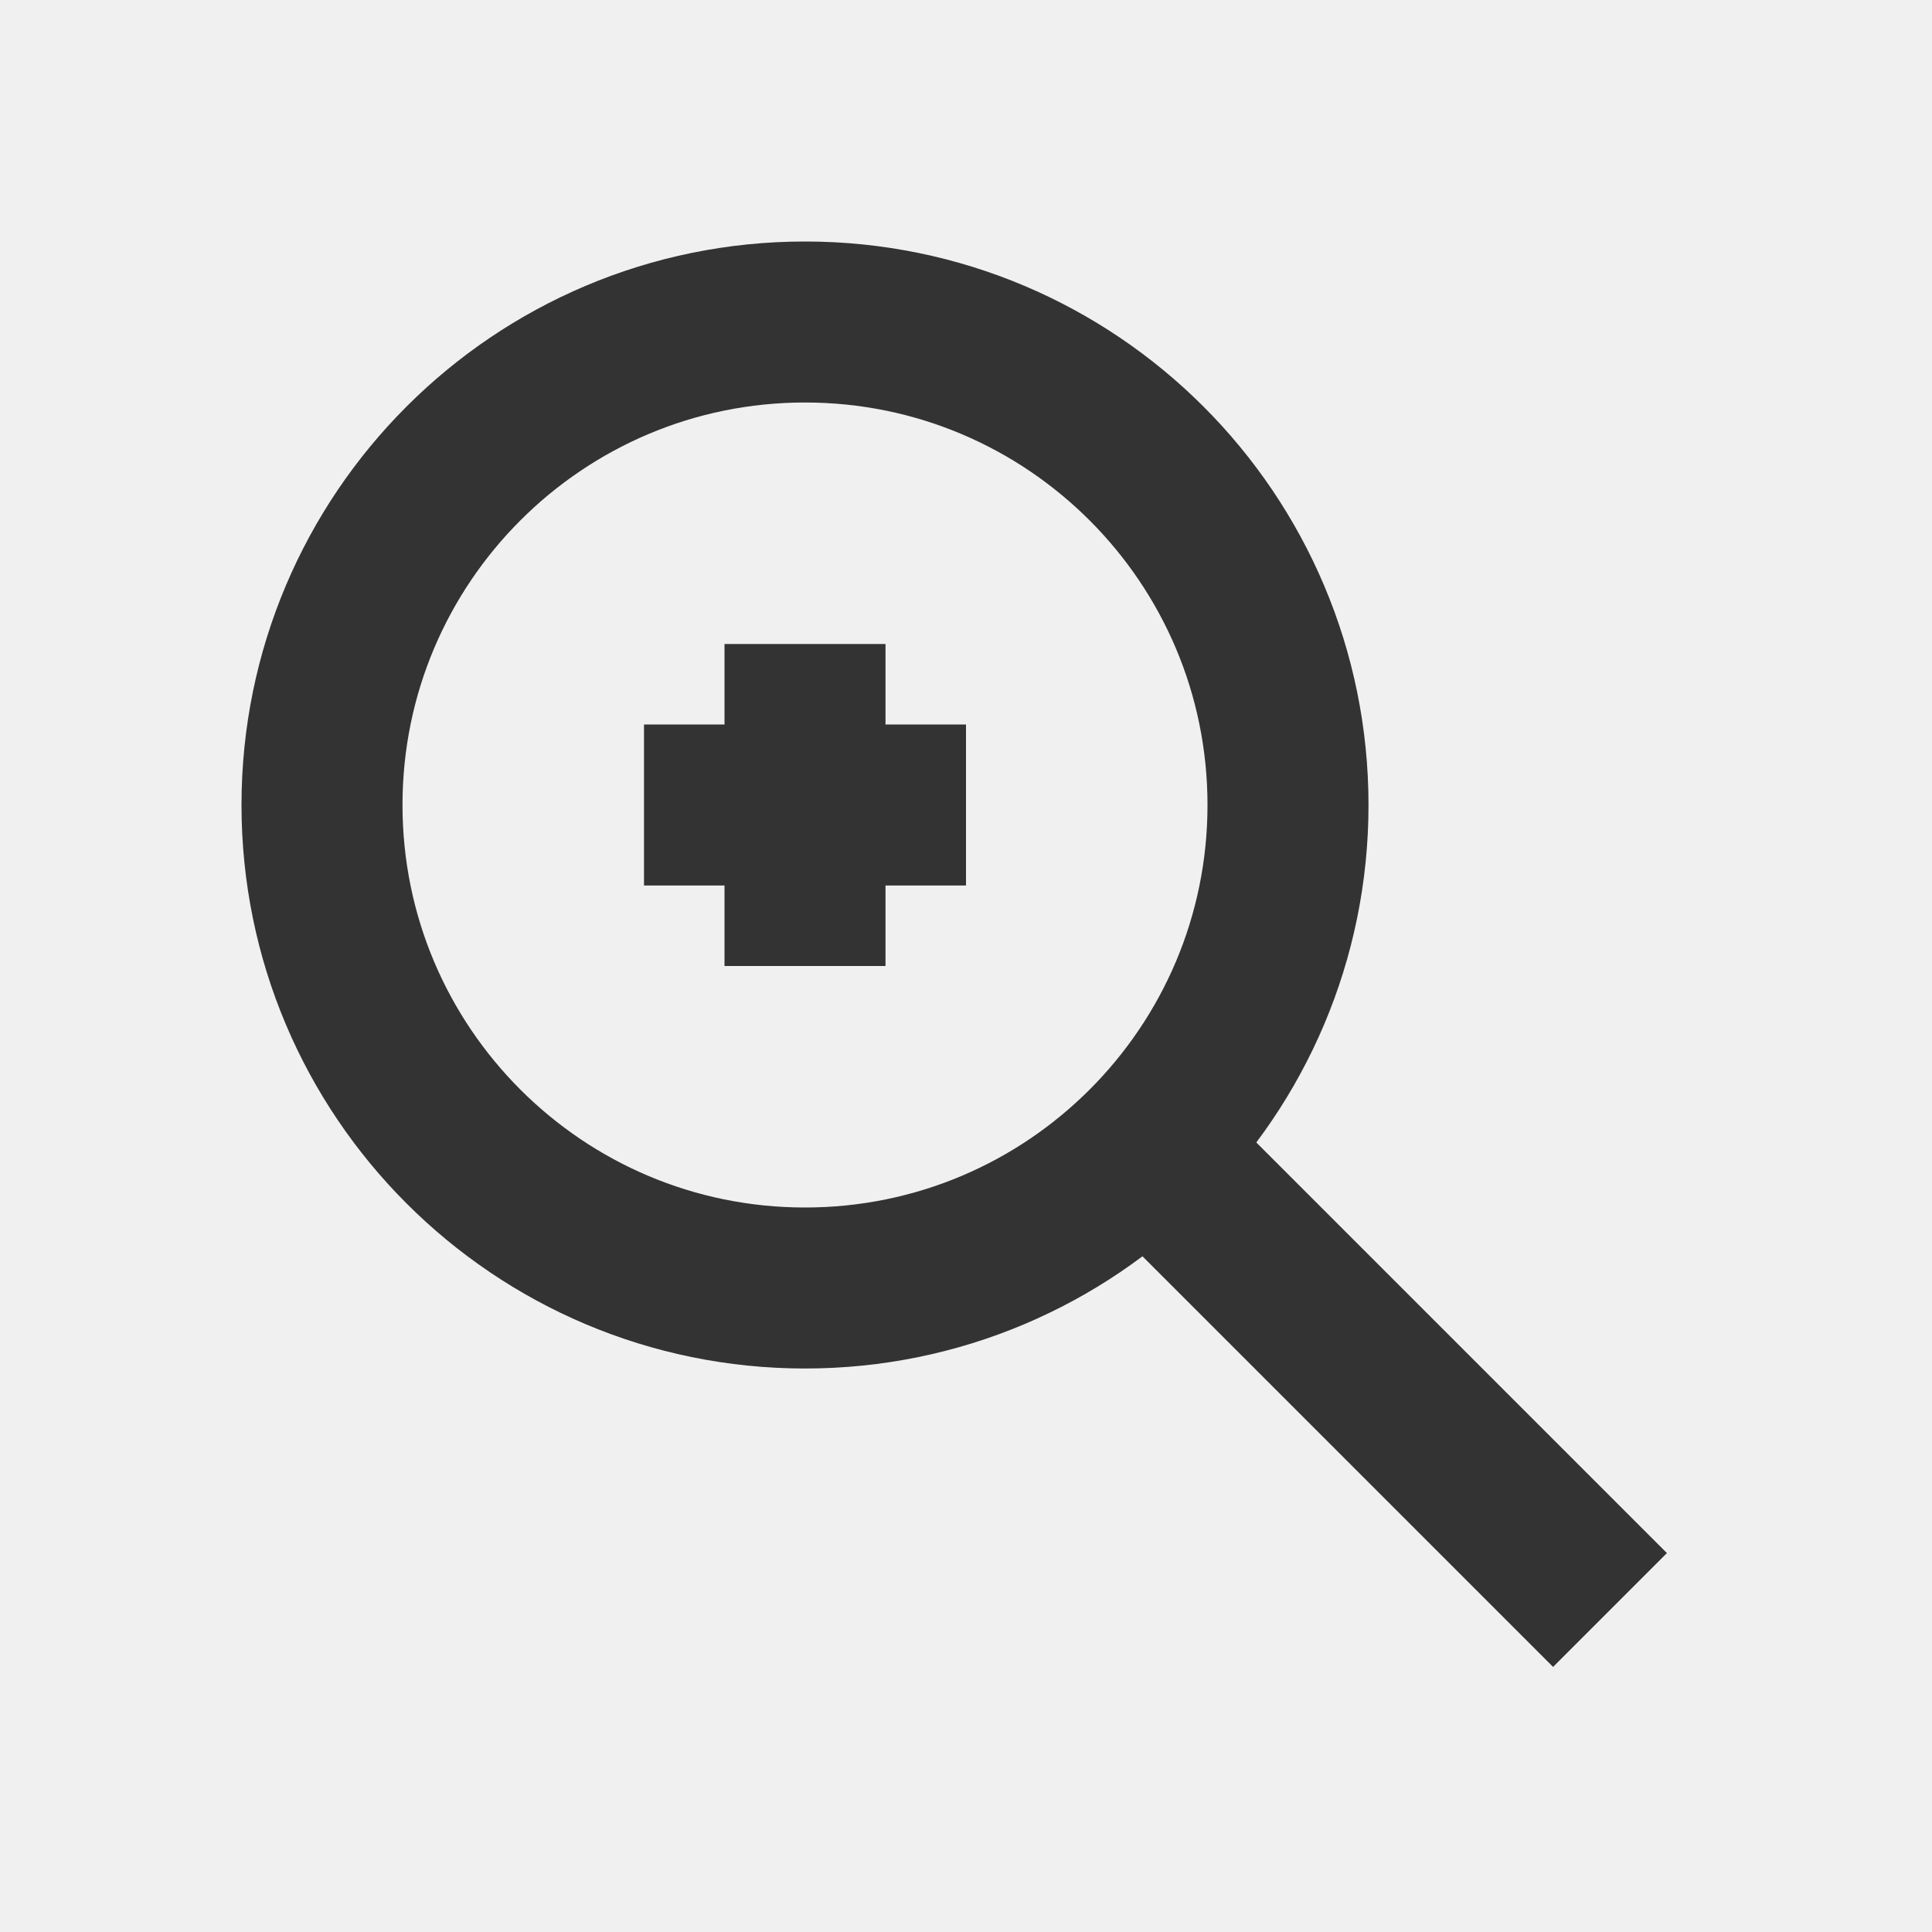
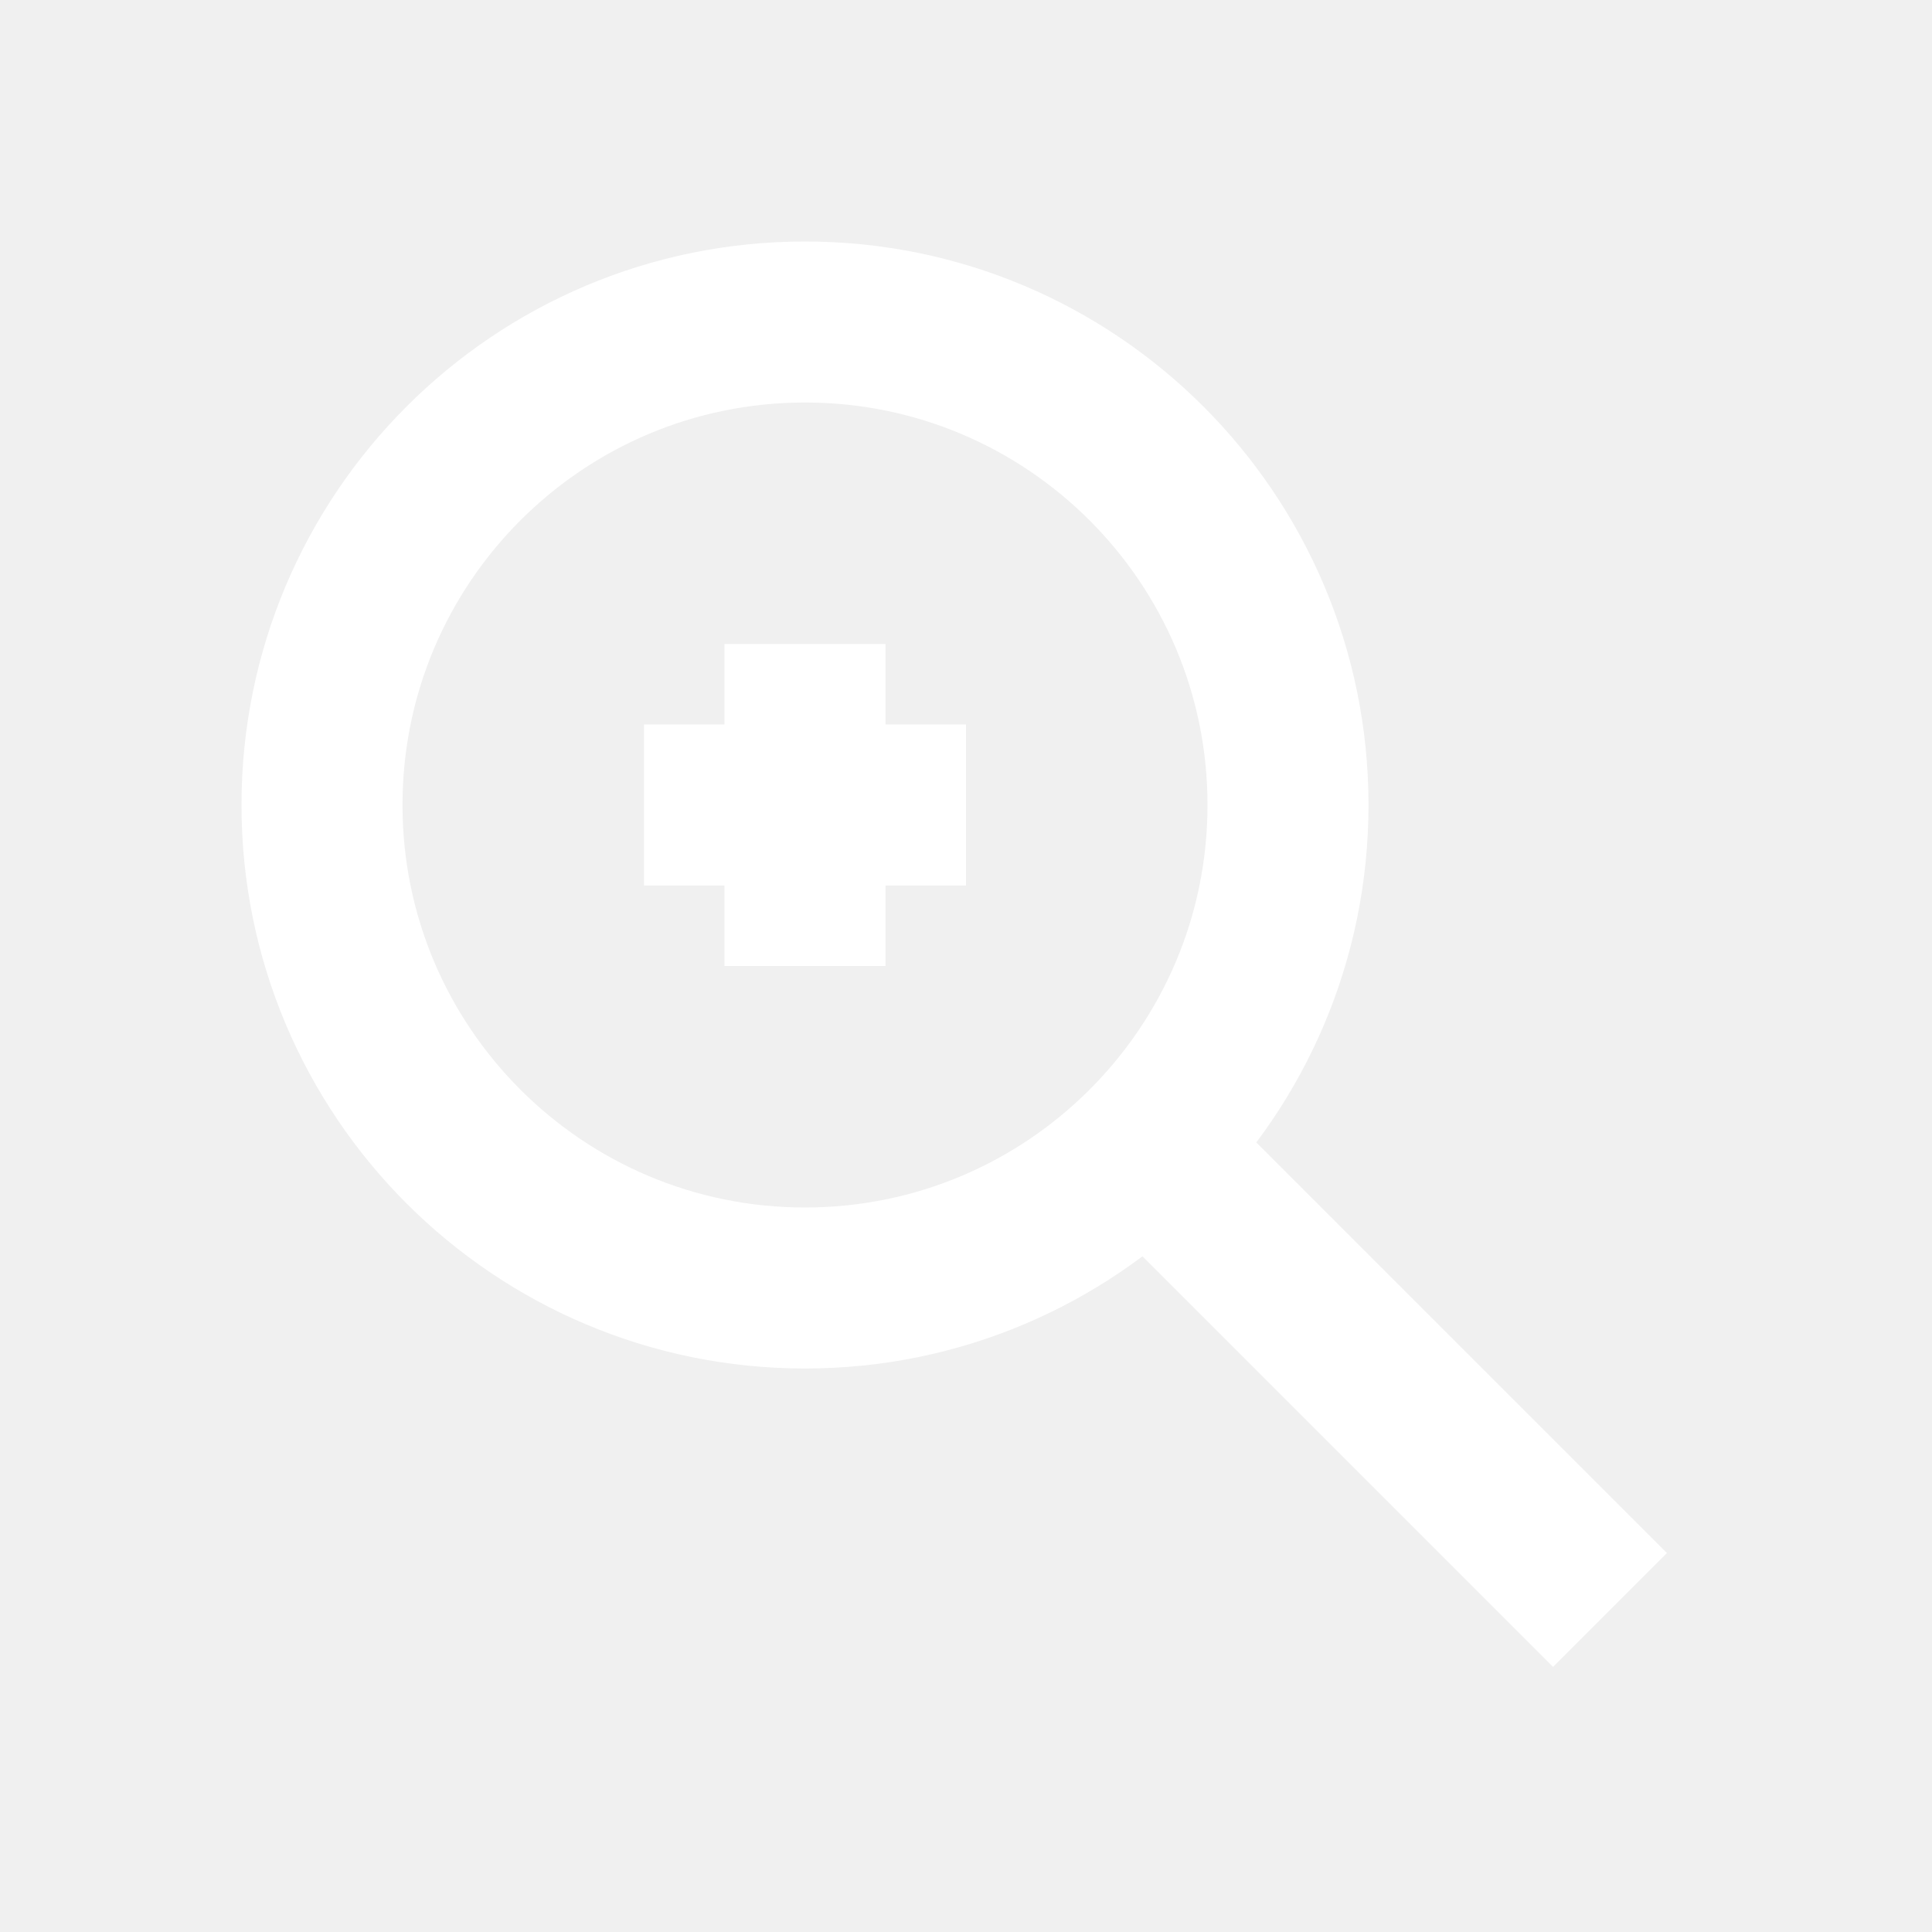
<svg xmlns="http://www.w3.org/2000/svg" width="24" height="24" viewBox="0 0 24 24" fill="none">
-   <circle cx="10" cy="10" r="6" stroke="#333" stroke-width="2" />
-   <line x1="14.5" y1="14.5" x2="20" y2="20" stroke="#333" stroke-width="2" />
-   <line x1="8" y1="10" x2="12" y2="10" stroke="#333" stroke-width="2" />
-   <line x1="10" y1="8" x2="10" y2="12" stroke="#333" stroke-width="2" />
+   <circle cx="10" cy="10" r="6" stroke="#ffffff" stroke-width="2" />
+   <line x1="14.5" y1="14.5" x2="20" y2="20" stroke="#ffffff" stroke-width="2" />
+   <line x1="8" y1="10" x2="12" y2="10" stroke="#ffffff" stroke-width="2" />
+   <line x1="10" y1="8" x2="10" y2="12" stroke="#ffffff" stroke-width="2" />
</svg>
